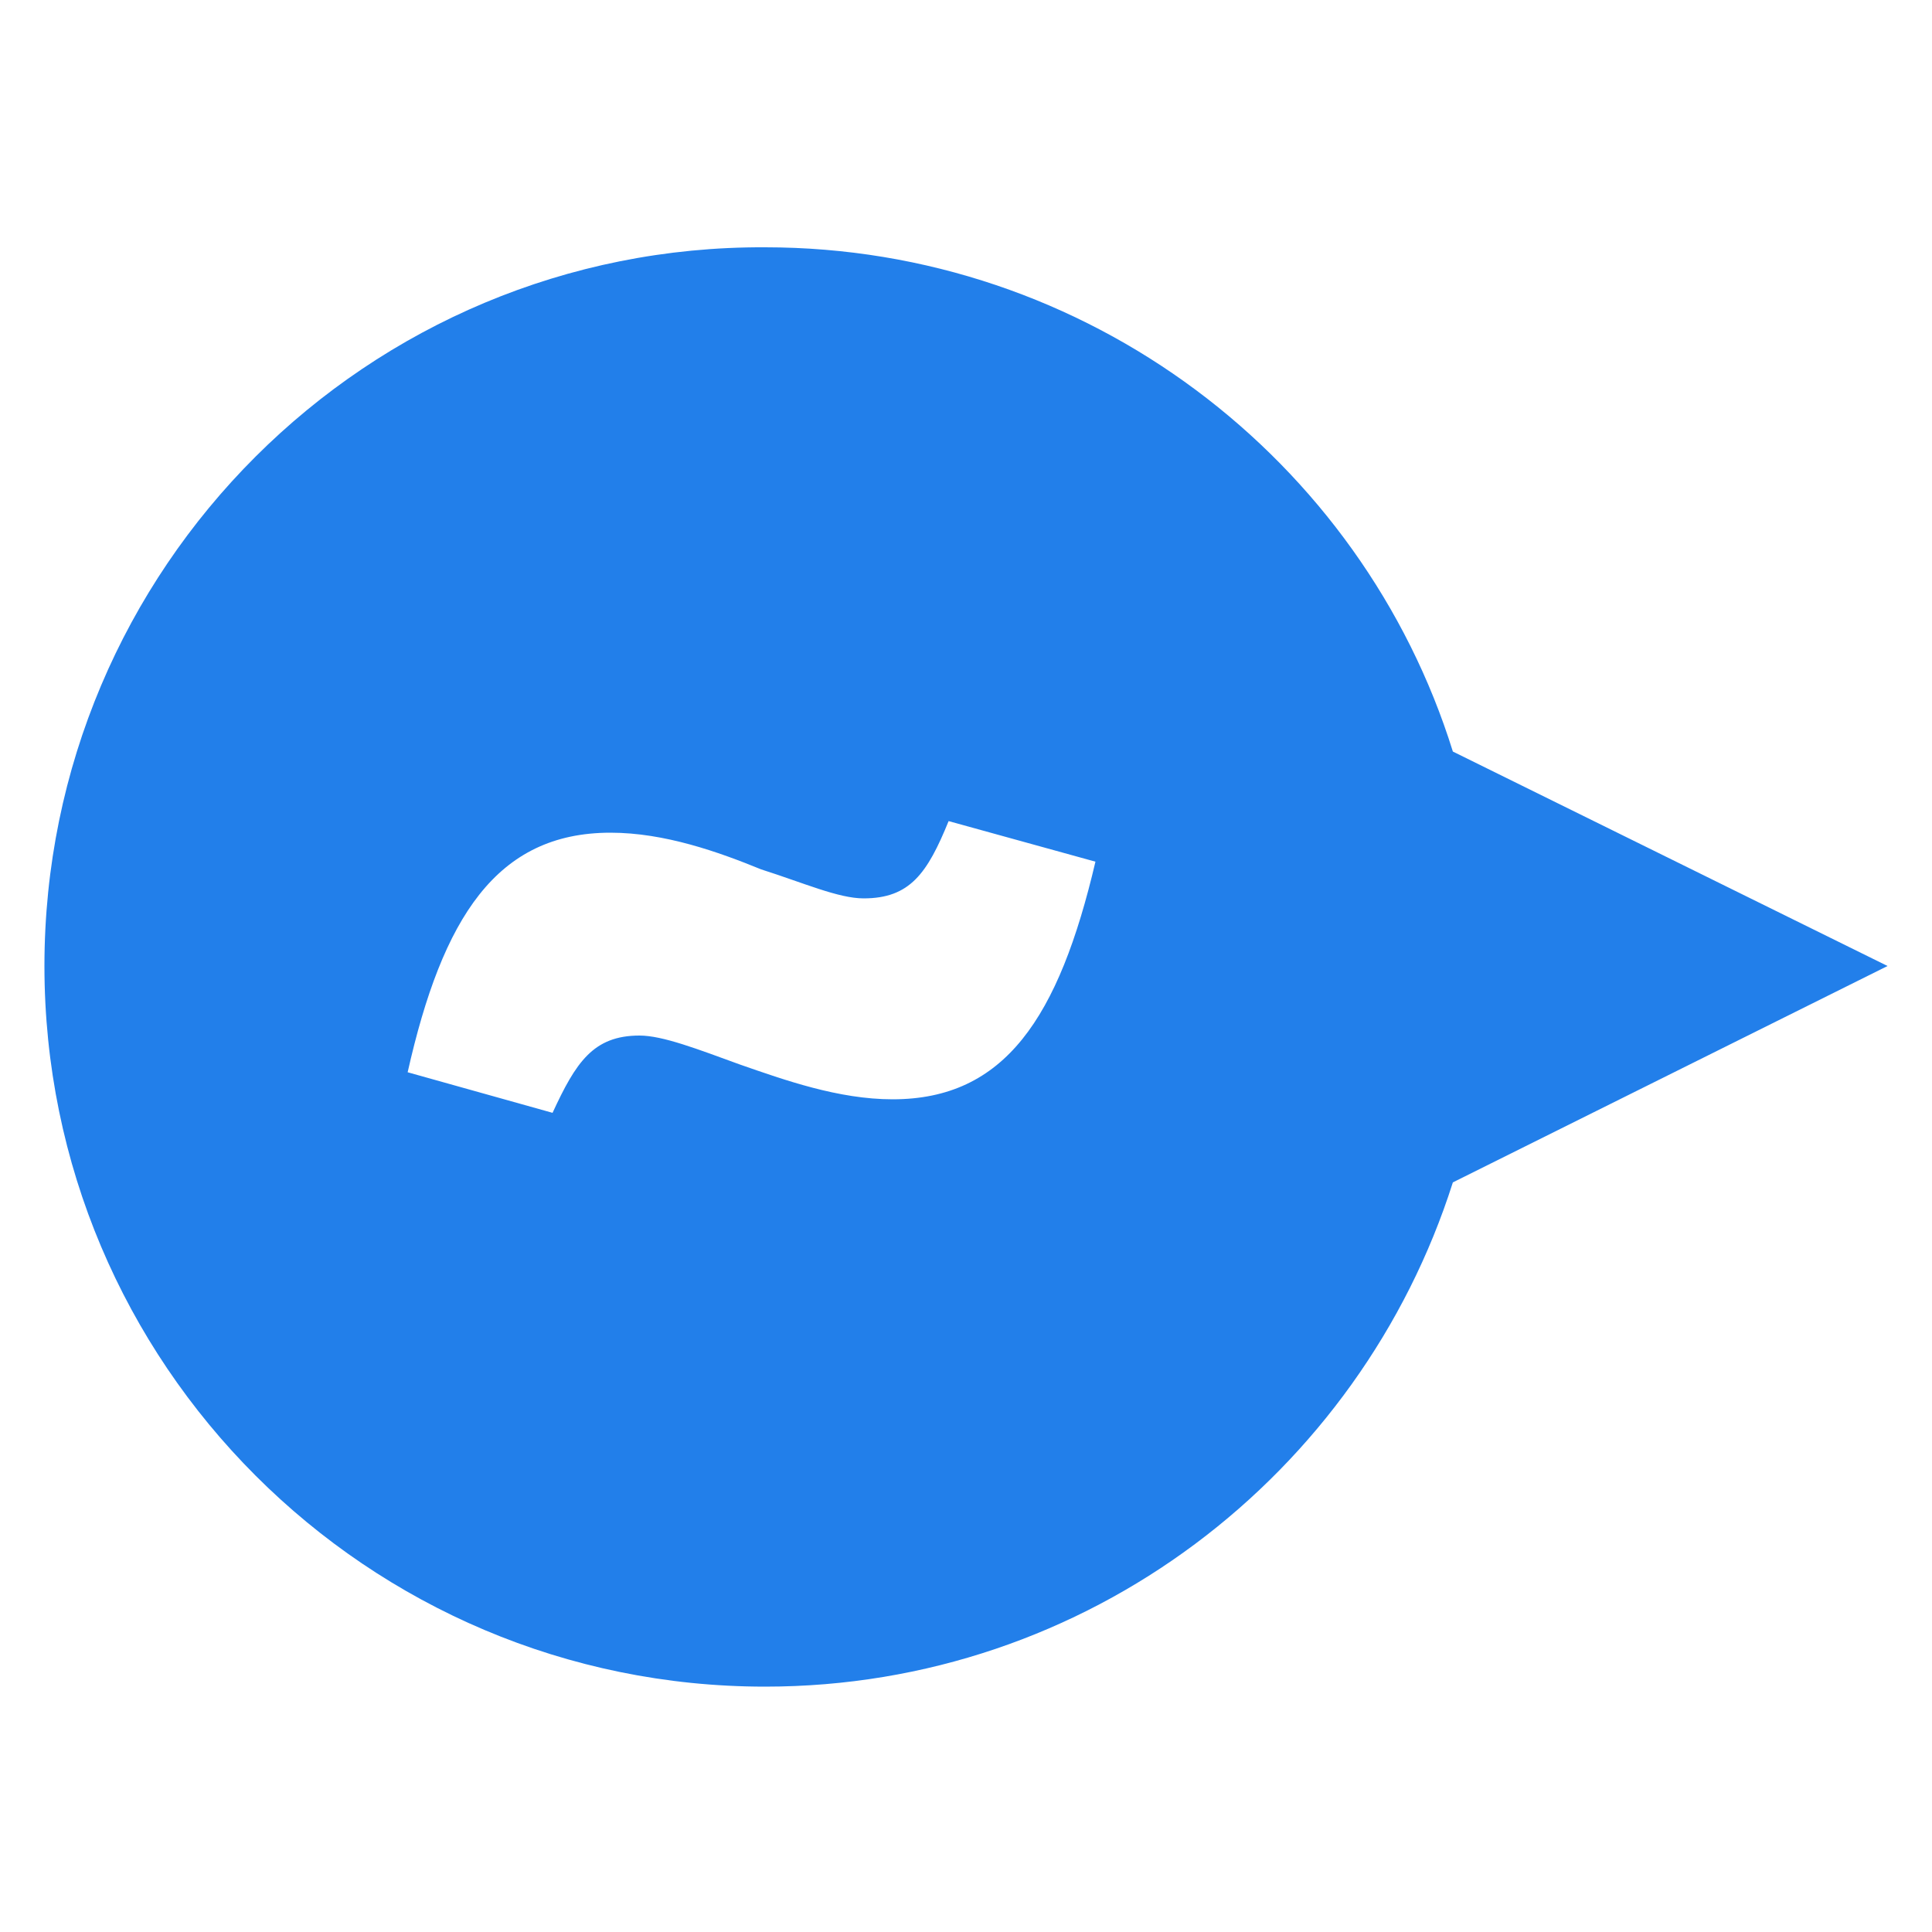
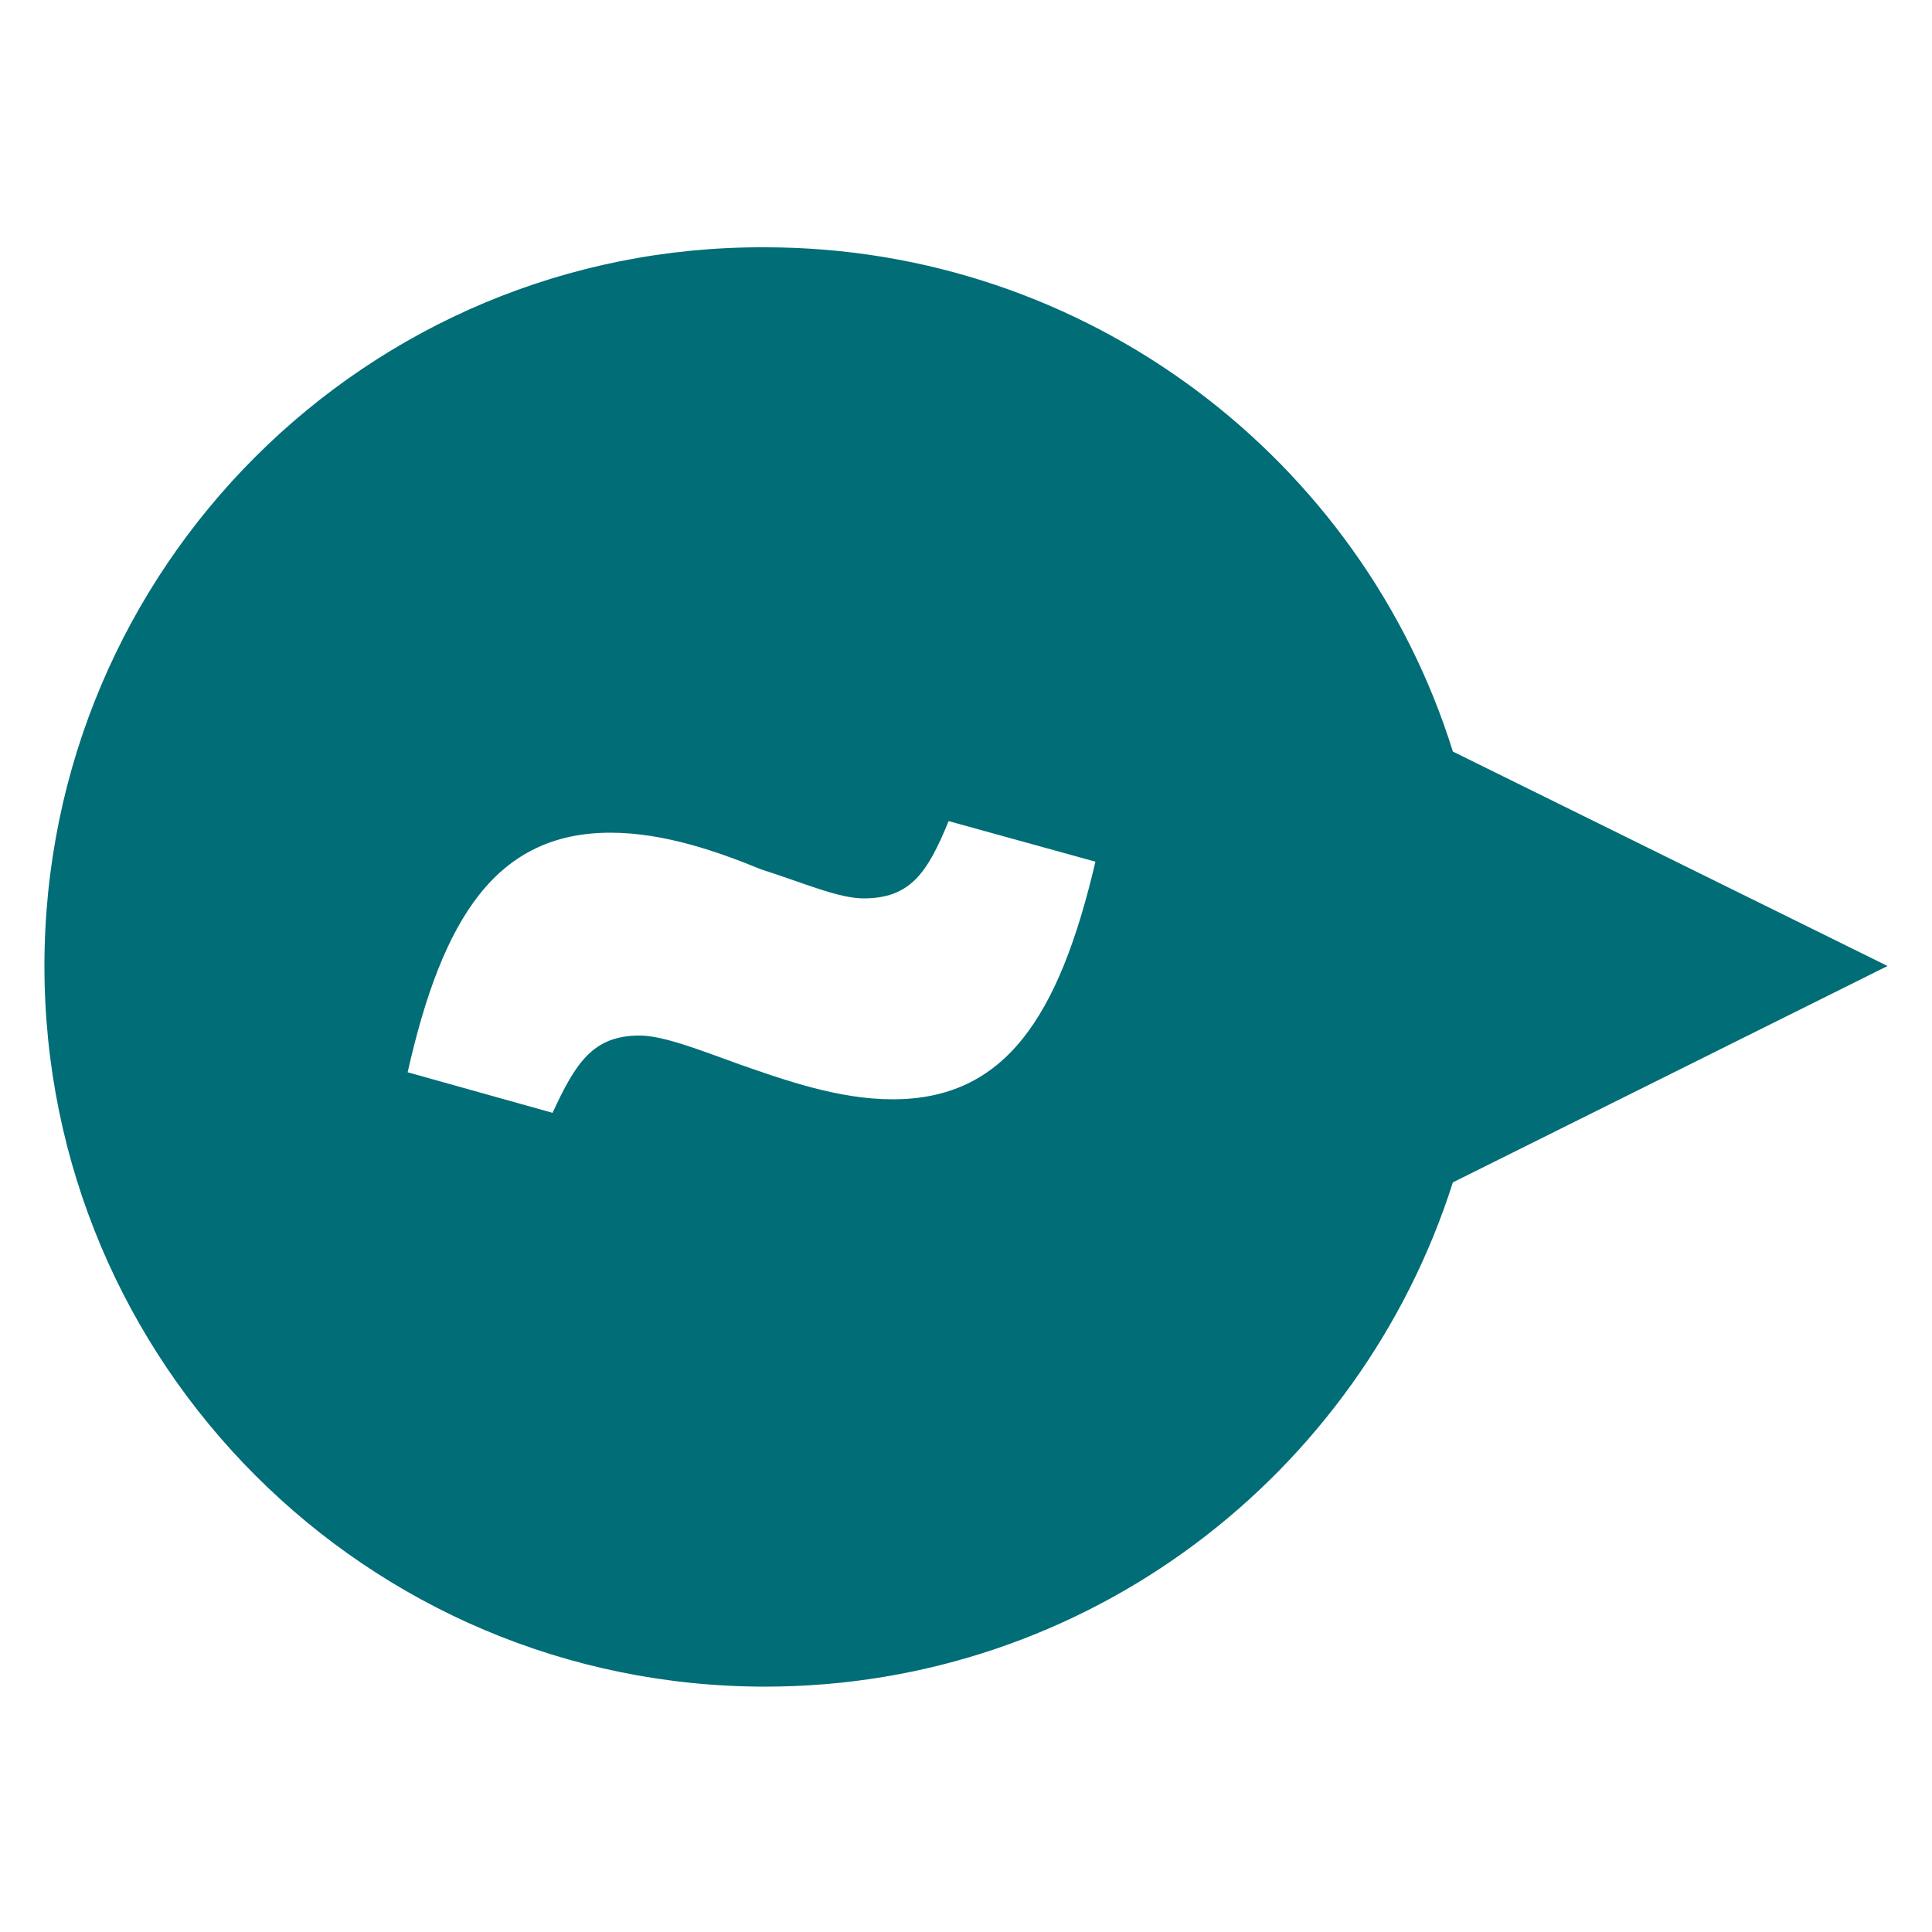
<svg xmlns="http://www.w3.org/2000/svg" version="1.1" x="0px" y="0px" viewBox="0 0 100 100" style="enable-background:new 0 0 100 100;" xml:space="preserve">
  <style type="text/css">
- 	.st0{fill:#227fea;}
+ 	.st0{fill:#006D77;}
</style>
  <path class="st0" d="M75.2,38.9c-4.7-15.1-18.9-26.1-35.6-26.1C19,12.7,2.3,29.4,2.3,50S19,87.3,39.6,87.3c16.7,0,30.8-11,35.6-26.1  L97.7,50L75.2,38.9z M46.2,56.9c-2.8,0-5.6-1-7.9-1.8c-2.2-0.8-4-1.5-5.2-1.5c-2.4,0-3.3,1.4-4.5,4l-7.5-2.1  c1.8-8,4.6-12.4,10.5-12.4c2.8,0,5.6,1,7.8,1.9c2.2,0.7,4,1.5,5.3,1.5c2.4,0,3.3-1.3,4.4-4l7.6,2.1C54.8,52.7,52,56.9,46.2,56.9z" />
</svg>
